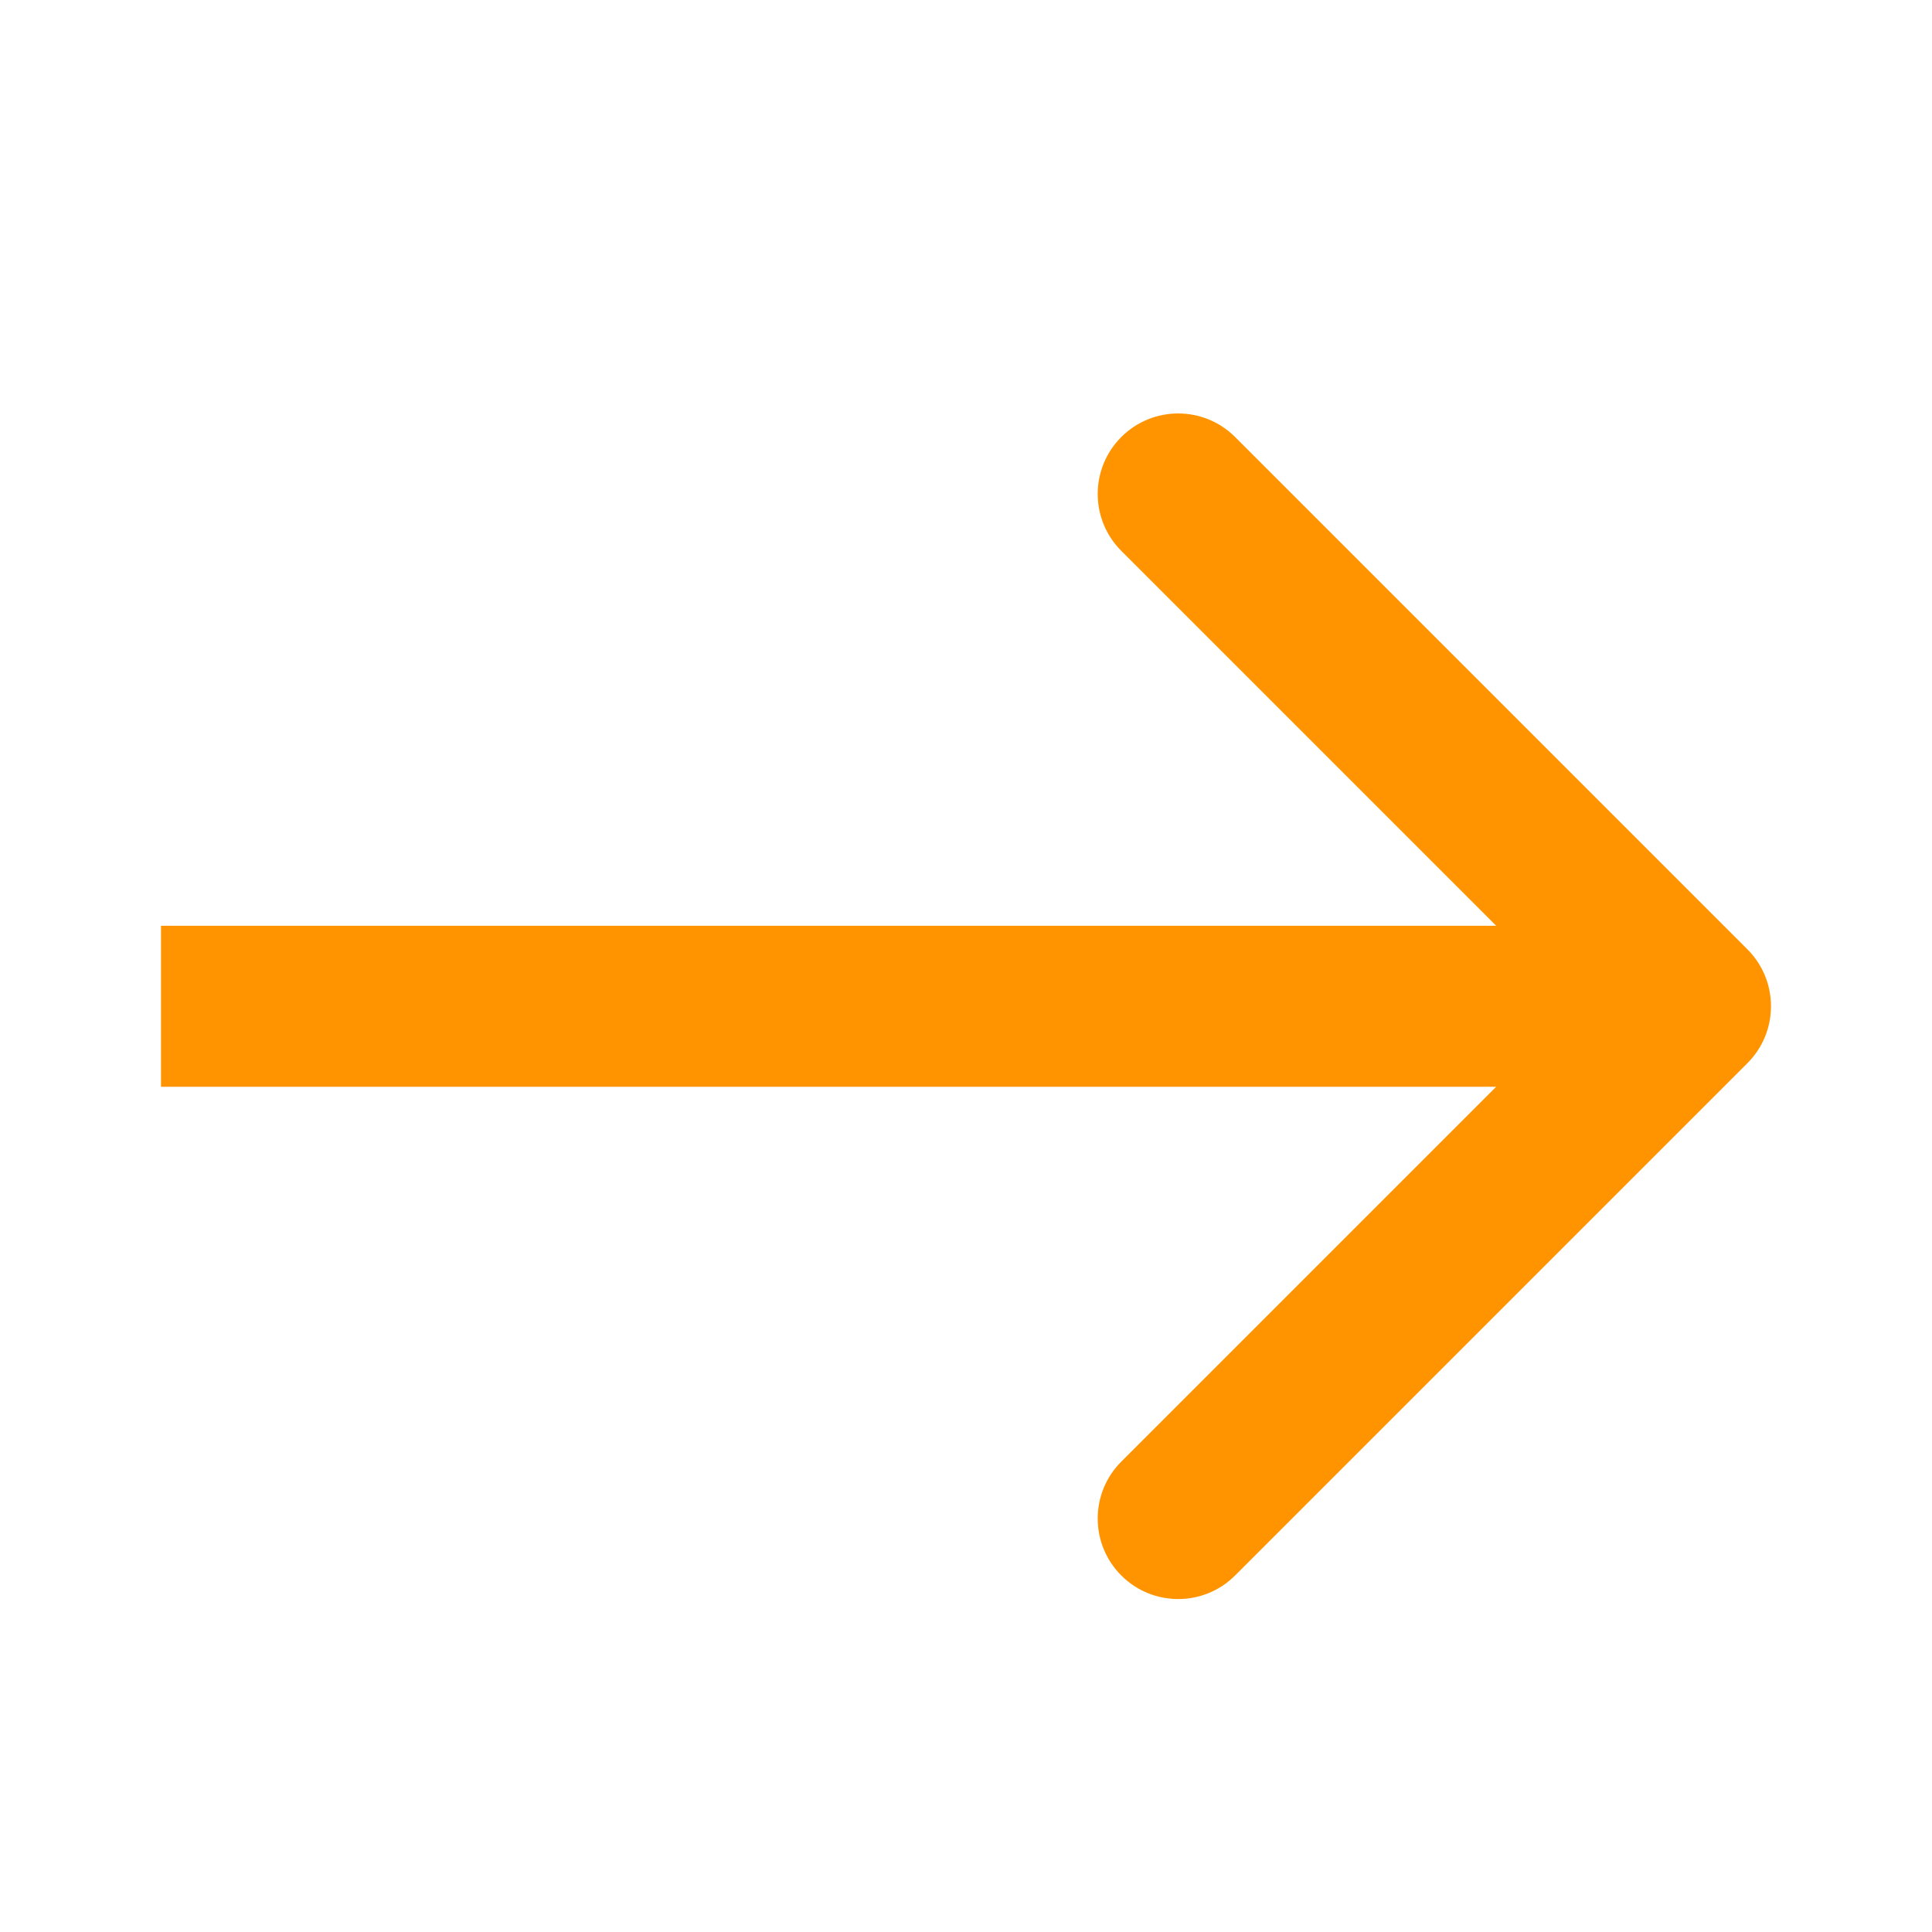
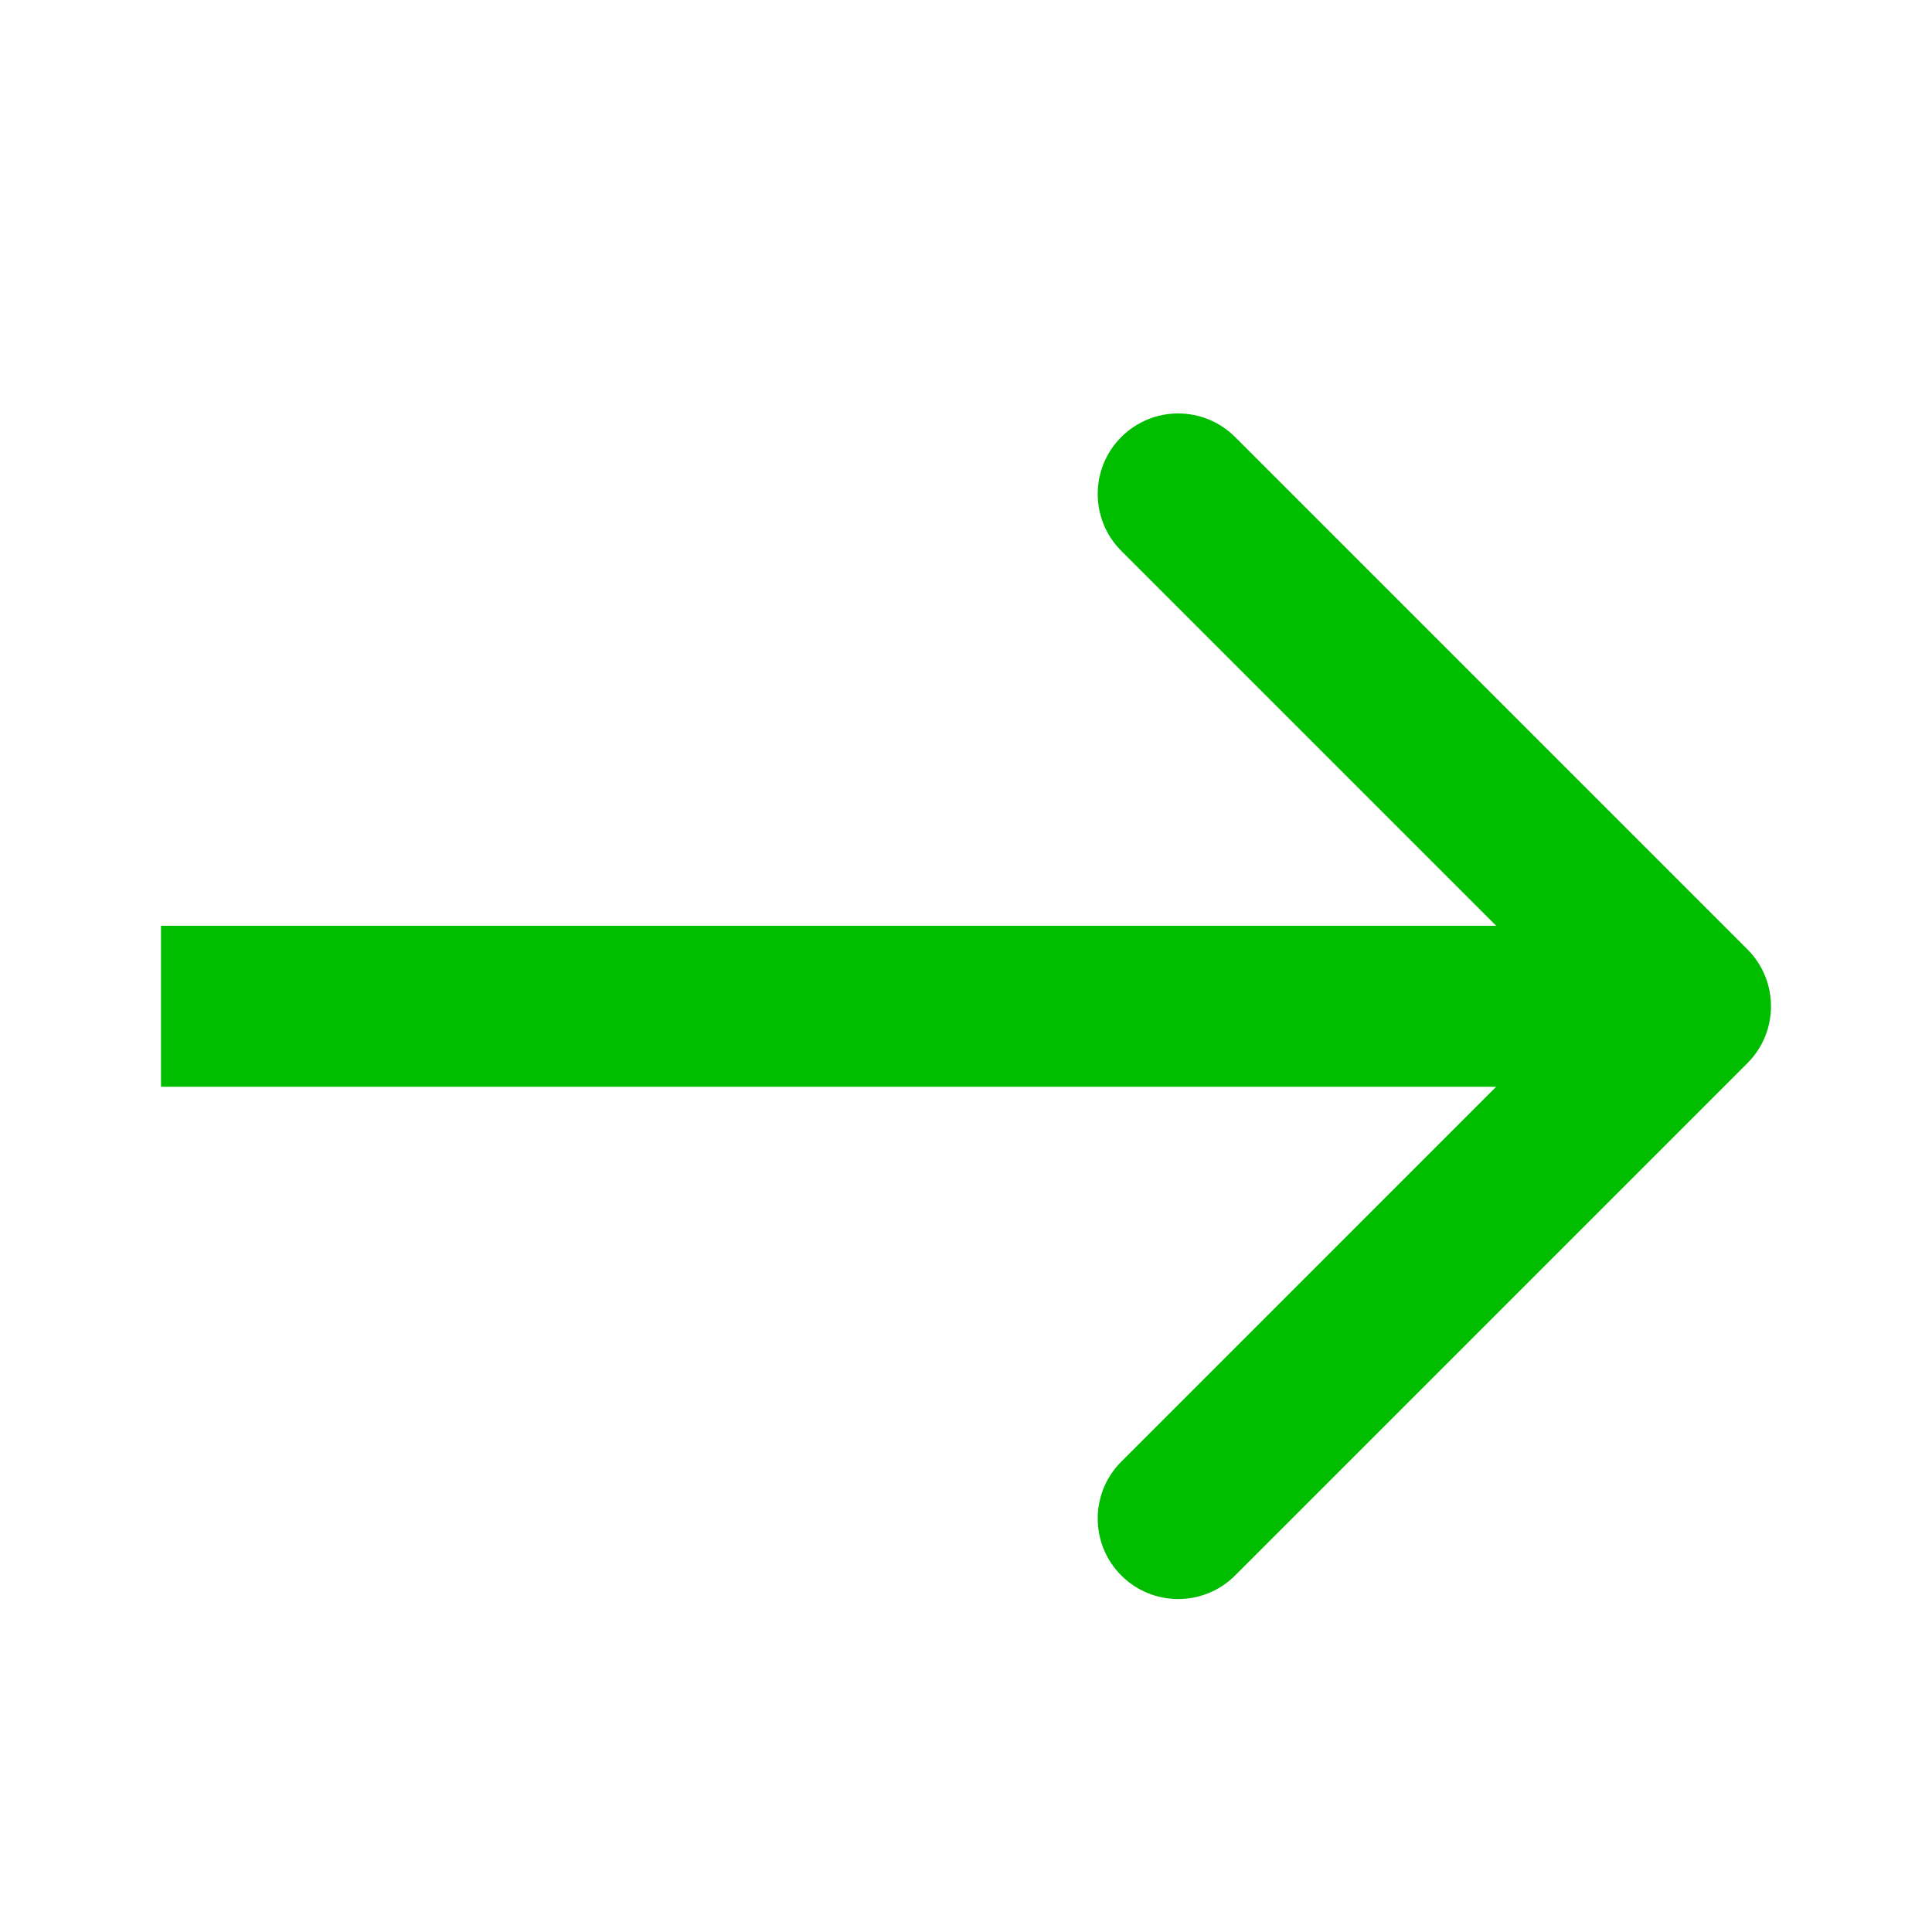
<svg xmlns="http://www.w3.org/2000/svg" width="48" height="48" viewBox="0 0 48 48" fill="none">
-   <path d="M6 23L4 23L4 27L6 27L6 23ZM43.414 26.414C44.195 25.633 44.195 24.367 43.414 23.586L30.686 10.858C29.905 10.077 28.639 10.077 27.858 10.858C27.077 11.639 27.077 12.905 27.858 13.686L39.172 25L27.858 36.314C27.077 37.095 27.077 38.361 27.858 39.142C28.639 39.923 29.905 39.923 30.686 39.142L43.414 26.414ZM6 27L42 27L42 23L6 23L6 27Z" fill="#ff9400" />
+   <path d="M6 23L4 23L4 27L6 27L6 23ZM43.414 26.414C44.195 25.633 44.195 24.367 43.414 23.586L30.686 10.858C29.905 10.077 28.639 10.077 27.858 10.858C27.077 11.639 27.077 12.905 27.858 13.686L39.172 25L27.858 36.314C27.077 37.095 27.077 38.361 27.858 39.142C28.639 39.923 29.905 39.923 30.686 39.142L43.414 26.414ZM6 27L42 27L42 23L6 23L6 27Z" fill="#00bd00" />
</svg>
